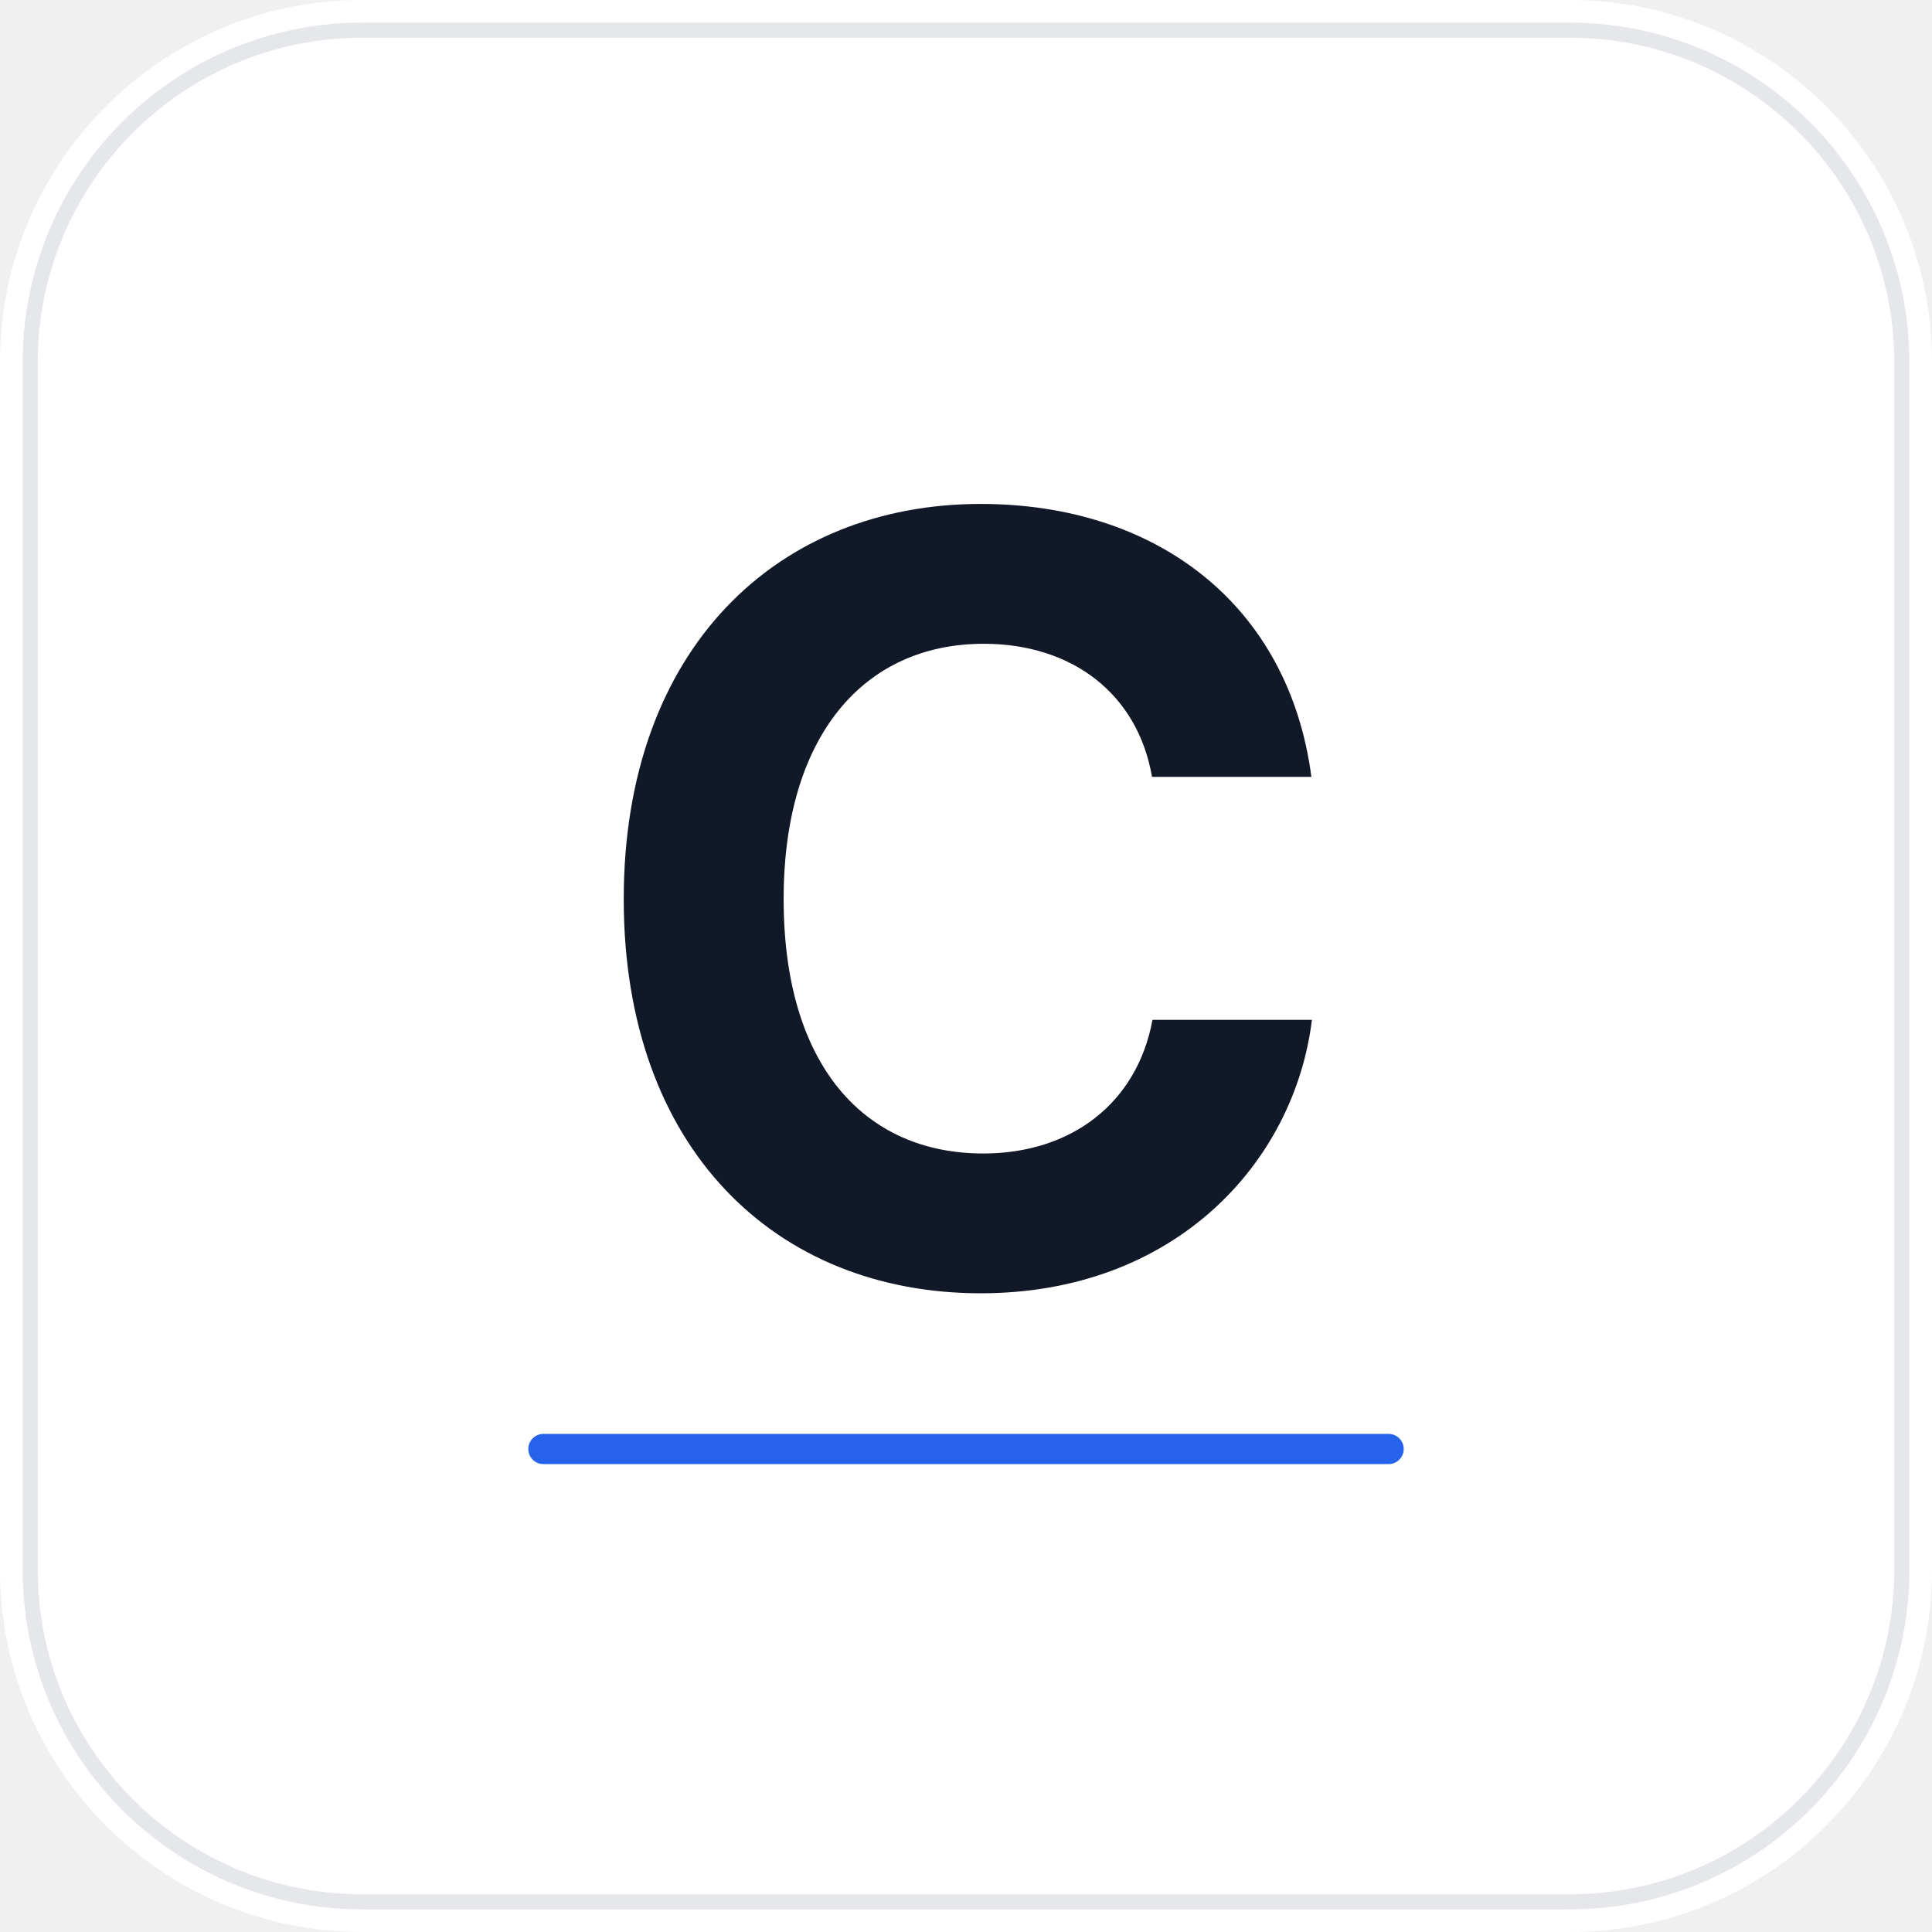
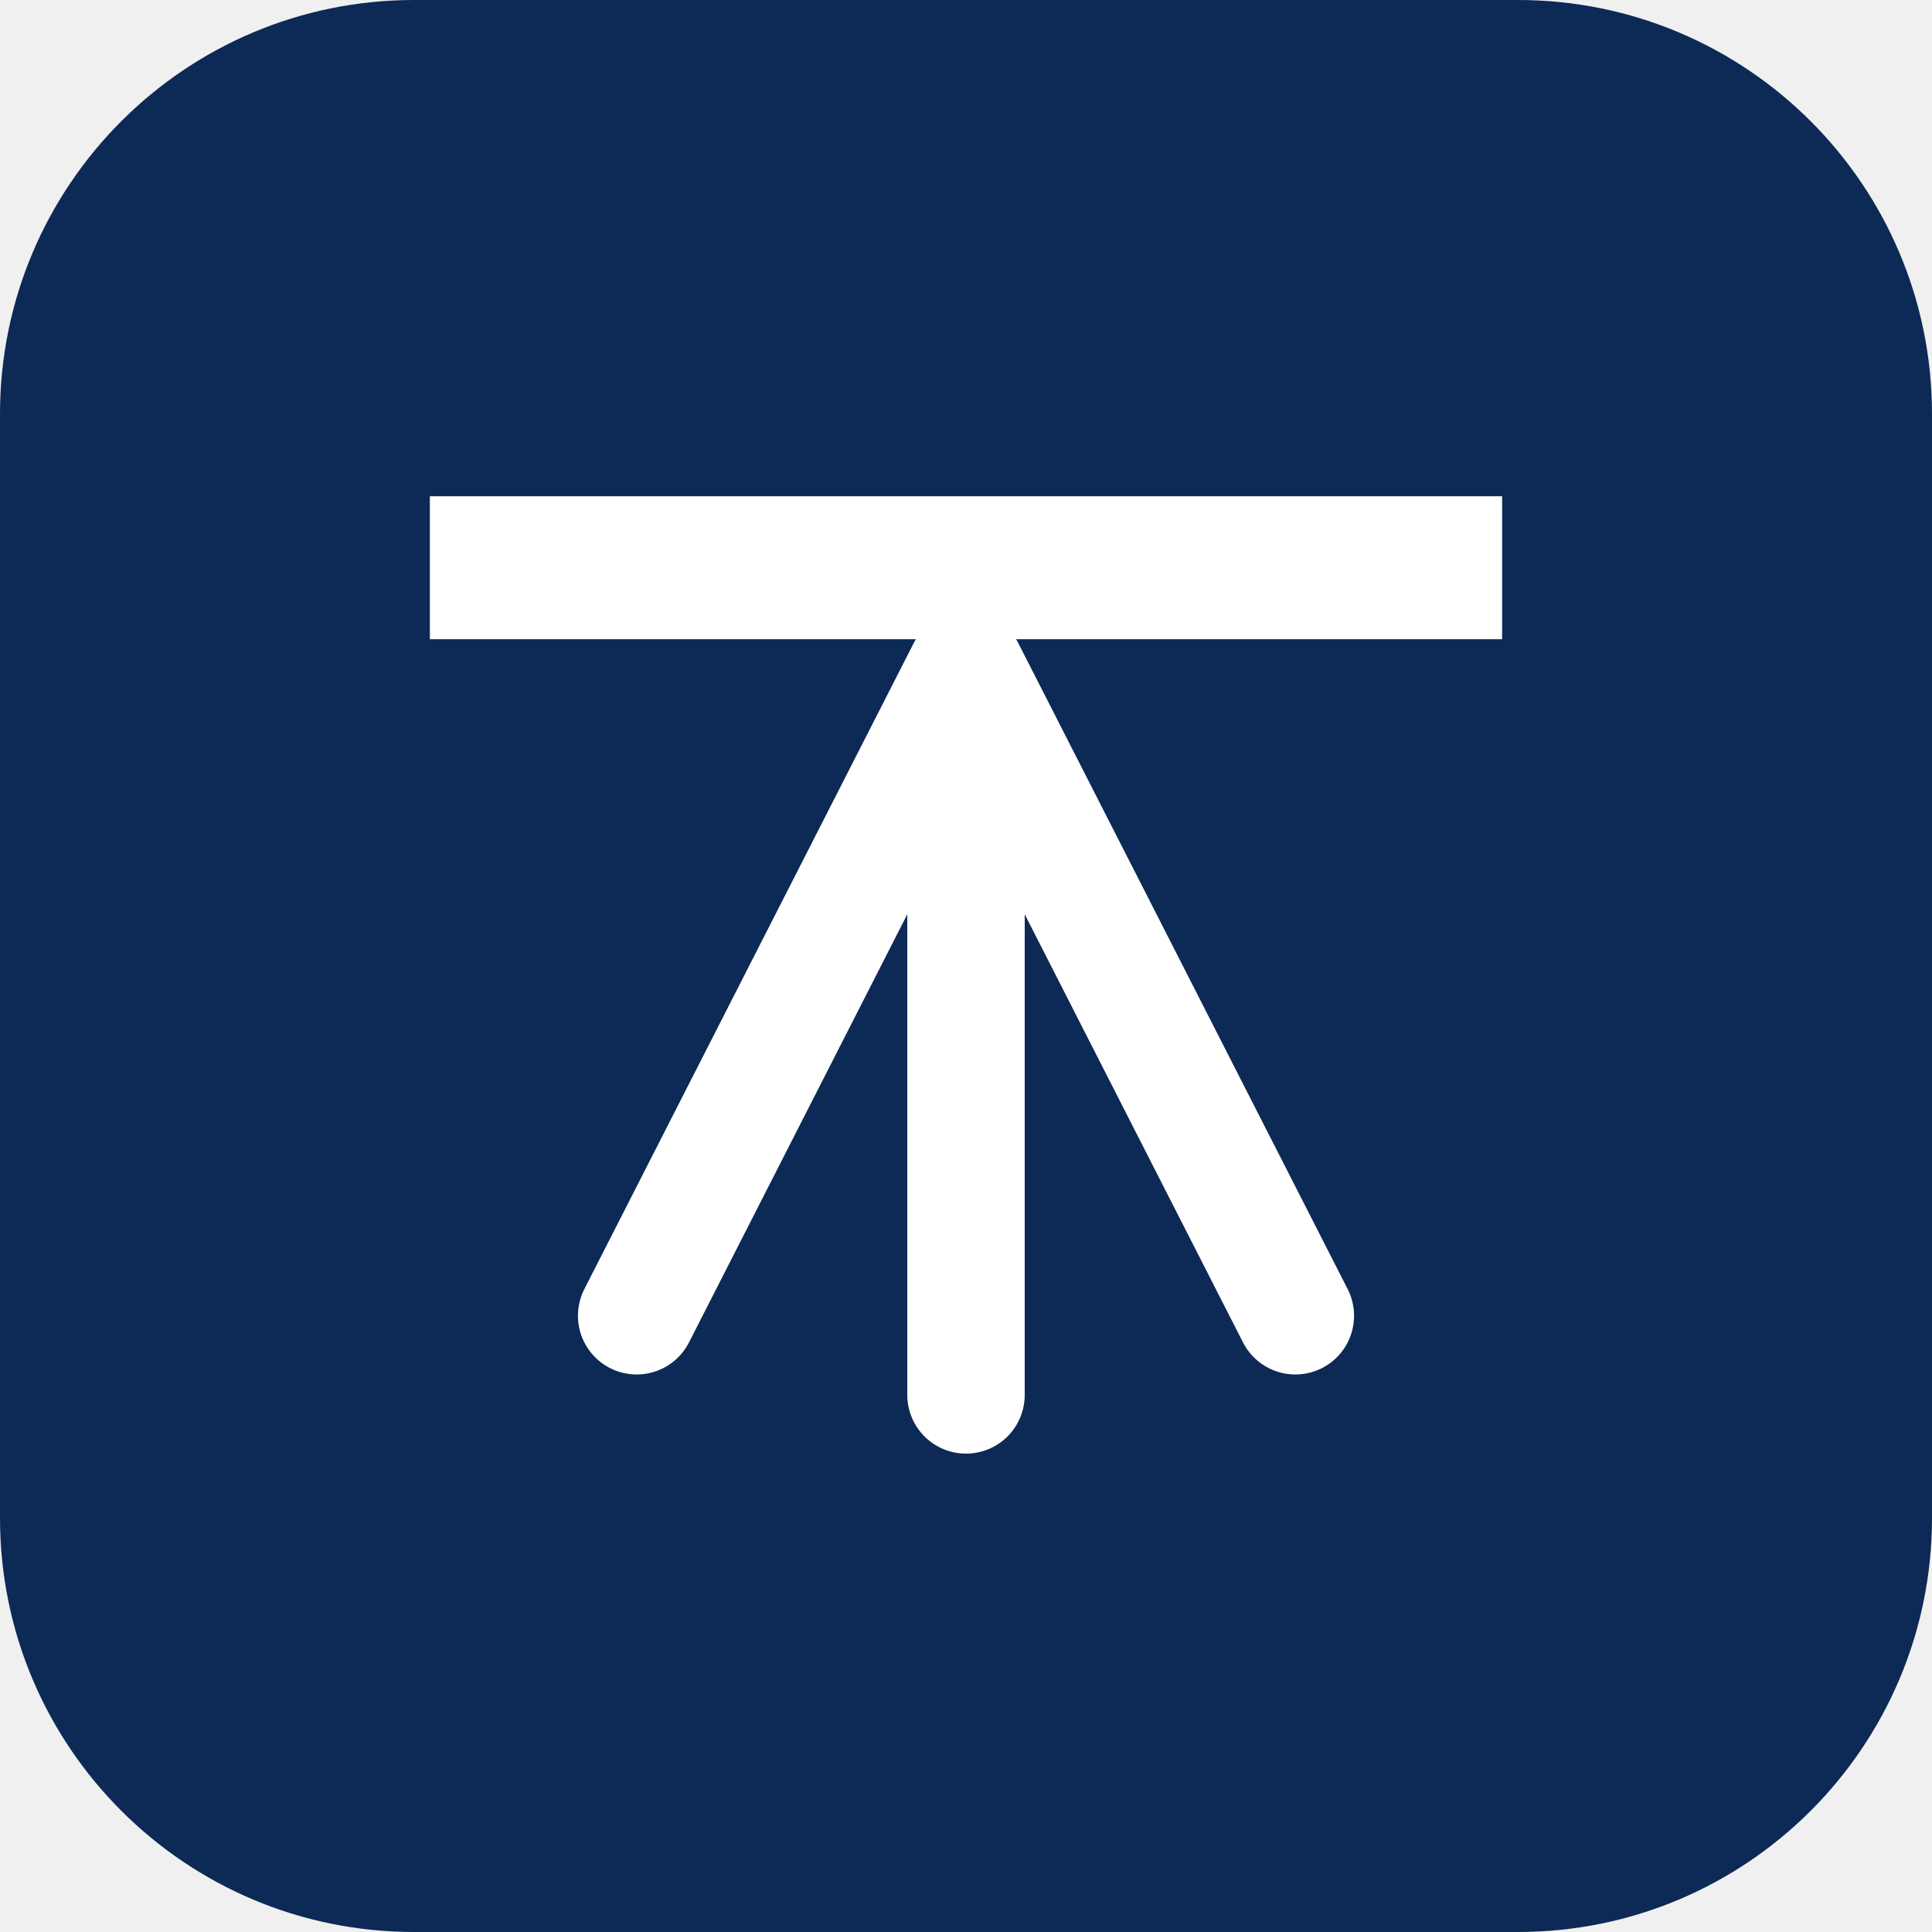
- <svg xmlns="http://www.w3.org/2000/svg" viewBox="0 0 512 512">
-   <rect width="512" height="512" rx="96" fill="#ffffff" />
-   <rect x="8" y="8" width="496" height="496" rx="88" fill="none" stroke="#e5e7eb" stroke-width="4" />
-   <text x="256" y="340" text-anchor="middle" font-family="system-ui, -apple-system, sans-serif" font-weight="700" font-size="280" fill="#111827">C</text>
-   <rect x="140" y="380" width="232" height="8" rx="4" fill="#2563eb" />
+ <svg xmlns="http://www.w3.org/2000/svg" viewBox="0 0 28 28">
+   <rect width="28" height="28" rx="6" fill="#0c2a55" />
+   <g transform="translate(14 14) scale(0.74) translate(-14 -14.4)" fill="none" stroke="#ffffff">
+     <path d="M3.5 6.6h21" stroke-width="2.8" />
+     <path d="M14 8.6v14.2M14 8.6 7.55 21.25M14 8.6l6.45 12.65" stroke-width="2.3" stroke-linecap="round" />
+   </g>
</svg>
